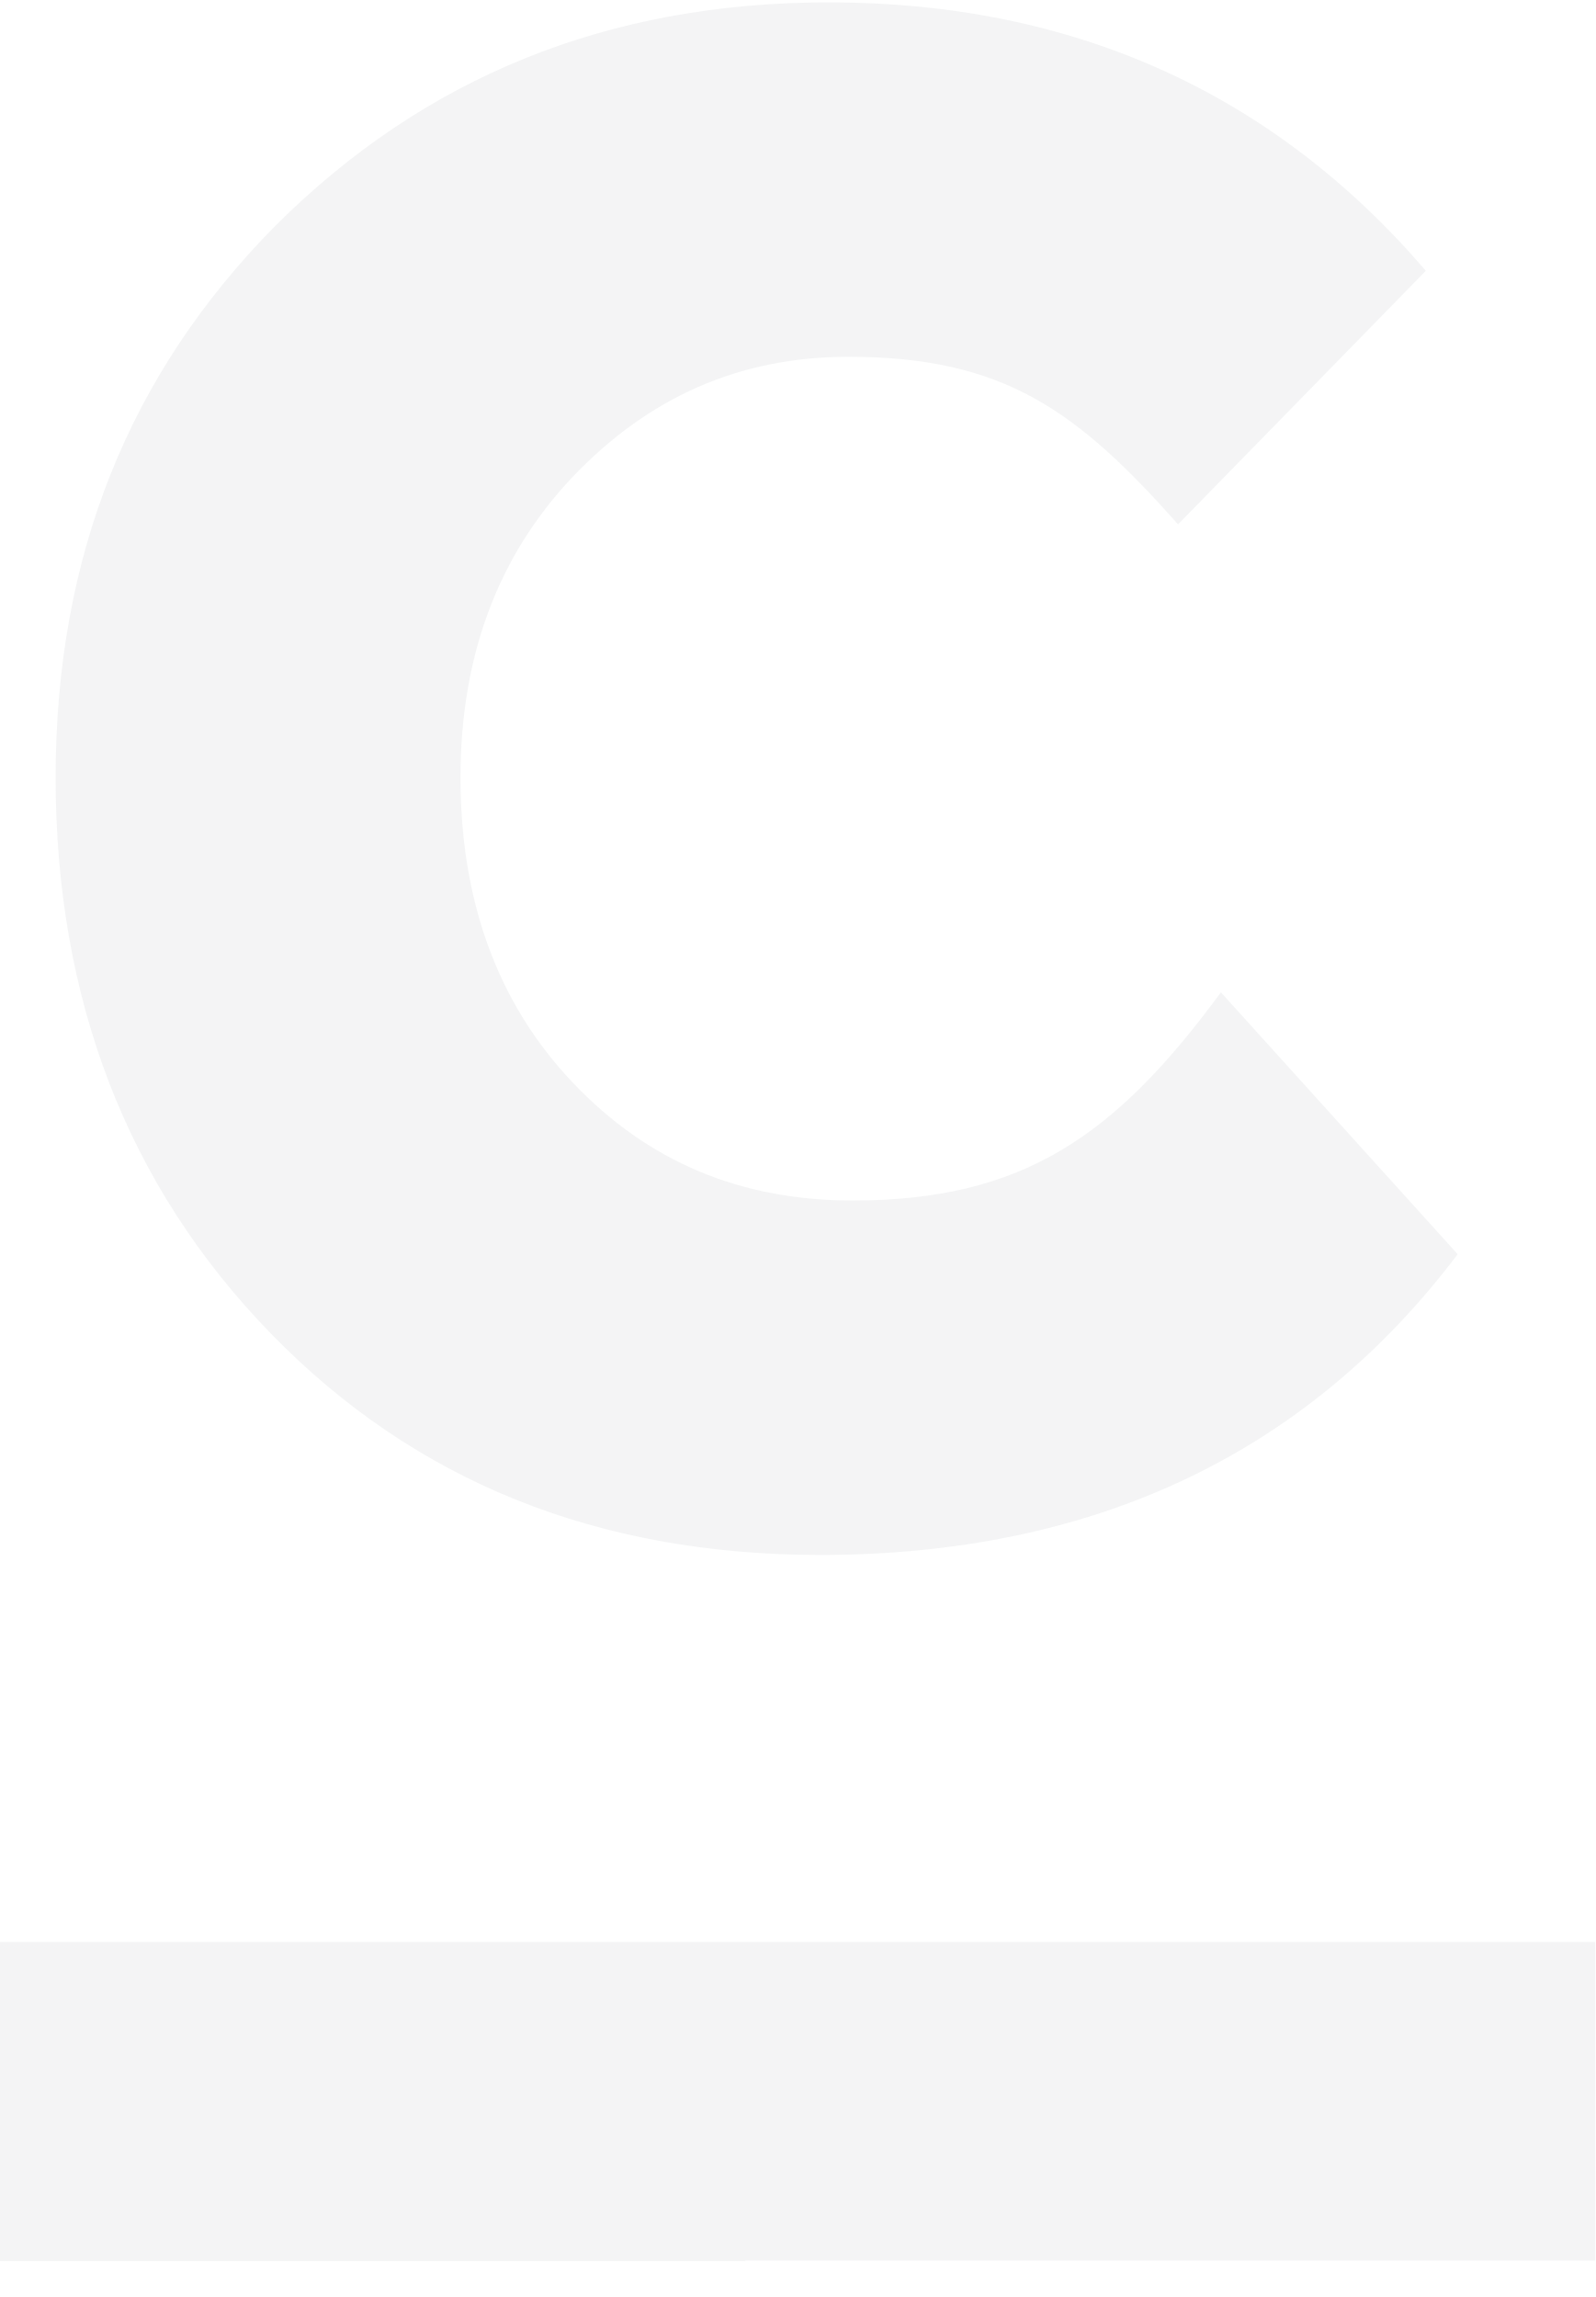
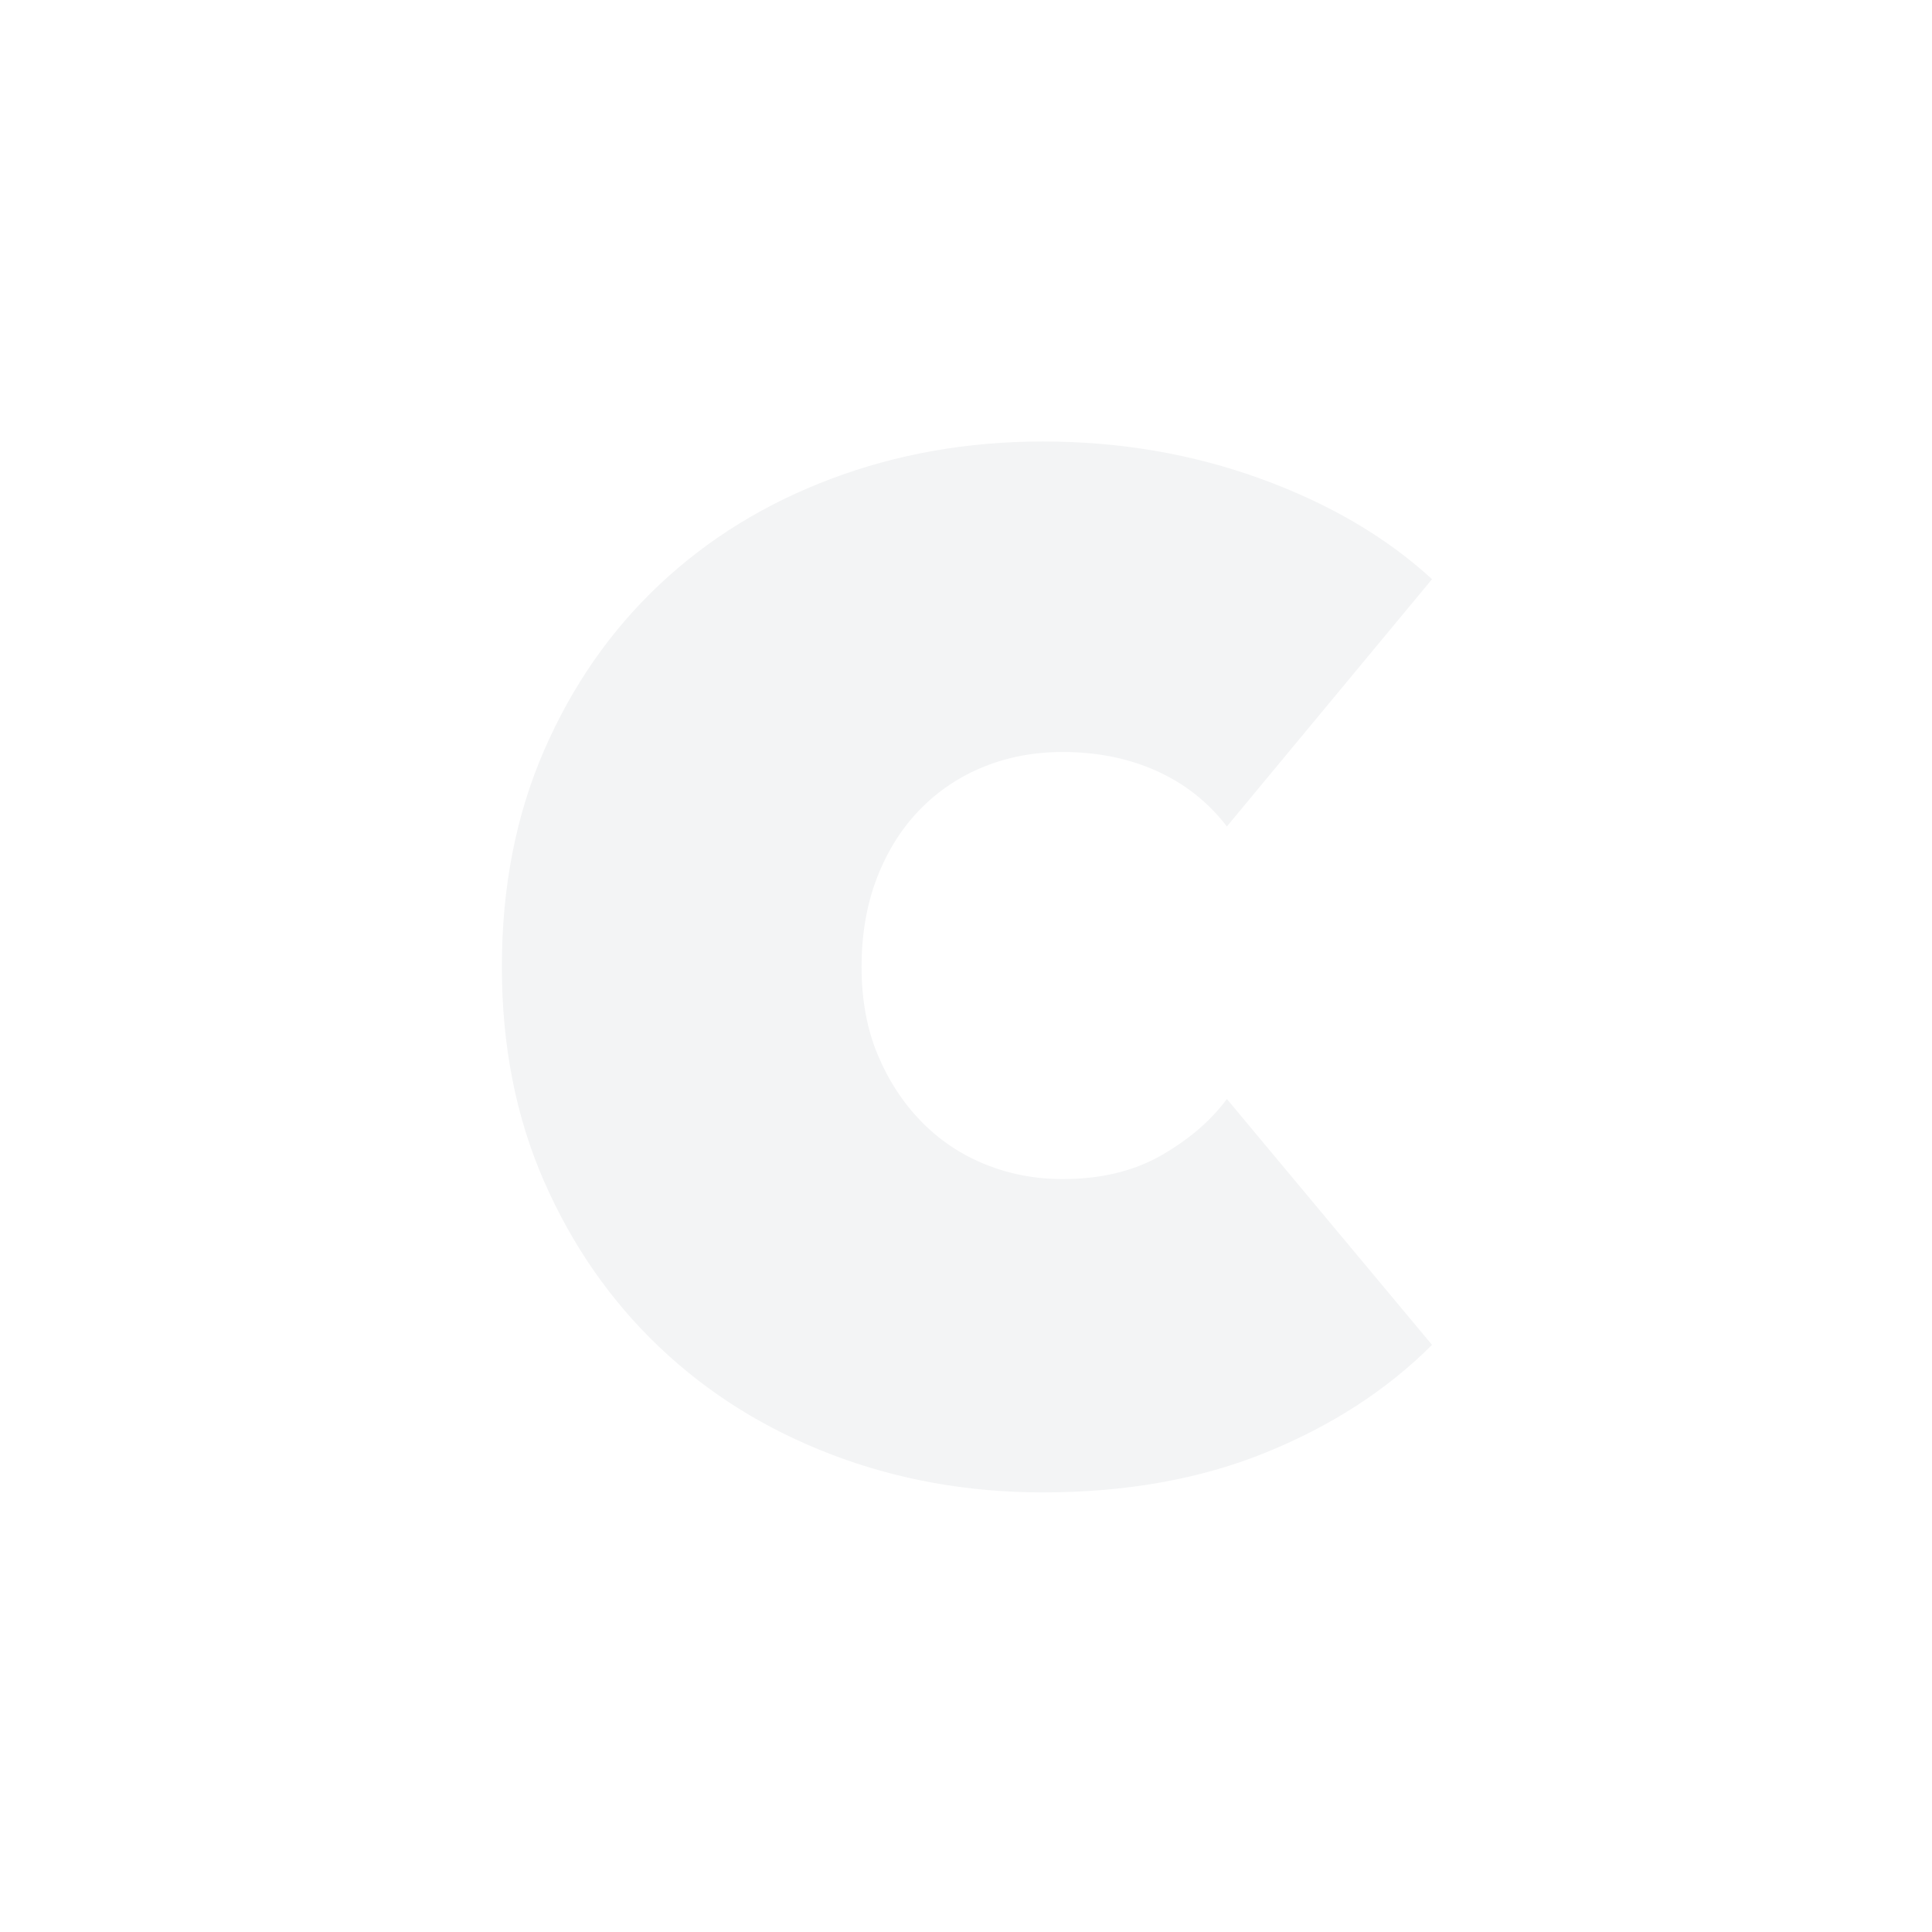
- <svg xmlns="http://www.w3.org/2000/svg" width="25px" height="36px" viewBox="0 0 25 36" version="1.1">
+ <svg xmlns="http://www.w3.org/2000/svg" width="1024px" height="1024px" viewBox="0 0 1024 1024" version="1.1">
  <defs />
-   <g id="Symbols" stroke="none" stroke-width="1" fill="none" fill-rule="evenodd" opacity="0.06">
-     <g id="C-icon" fill="#3E4C57">
-       <g id="CD-icon">
-         <polygon id="Shape" points="25 35.43 25 30.436 0 30.436 0 35.436 11.679 35.436 11.679 35.43" />
-         <path d="M18.463,8.218 C16.877,6.433 15.731,5.592 13.297,5.592 C11.576,5.592 10.159,6.233 8.975,7.474 C7.795,8.72 7.217,10.3 7.217,12.187 C7.217,14.107 7.791,15.72 8.975,16.965 C10.154,18.211 11.609,18.815 13.362,18.815 C16.029,18.815 17.479,17.807 19.134,15.552 L22.845,19.657 C20.481,22.785 17.139,24.37 12.854,24.37 C9.376,24.37 6.509,23.226 4.247,20.902 C1.986,18.578 0.872,15.65 0.872,12.187 C0.872,8.72 2.019,5.861 4.317,3.537 C6.648,1.213 9.516,0.037 12.994,0.037 C16.808,0.037 19.95,1.45 22.346,4.244 L18.463,8.218 L18.463,8.218 Z" id="Shape" />
-       </g>
+   <g id="Page-1" stroke="none" stroke-width="1" fill="none" fill-rule="evenodd">
+     <g id="Logo-Grey" fill="#F3F4F5">
+       <path d="M266,512.5 C266,470.303 273.447,432.078 288.341,397.824 C303.236,363.569 323.591,334.28 349.408,309.955 C375.225,285.629 405.634,266.889 440.635,253.733 C475.637,240.578 512.996,234 552.715,234 C593.426,234 631.902,240.578 668.145,253.733 C704.388,266.889 734.673,284.636 759,306.976 L650.272,438.035 C640.342,425.127 627.931,415.323 613.036,408.621 C598.142,401.919 581.51,398.568 563.14,398.568 C548.246,398.568 534.345,401.174 521.437,406.387 C508.528,411.6 497.233,419.17 487.552,429.099 C477.871,439.028 470.3,451.066 464.838,465.215 C459.377,479.363 456.647,495.125 456.647,512.5 C456.647,529.875 459.501,545.389 465.211,559.041 C470.92,572.693 478.616,584.483 488.297,594.412 C497.978,604.341 509.273,611.911 522.181,617.124 C535.09,622.336 548.743,624.943 563.14,624.943 C583.496,624.943 600.997,620.723 615.643,612.283 C630.289,603.844 641.832,593.915 650.272,582.497 L759,712.811 C735.169,736.64 705.877,755.629 671.124,769.777 C636.37,783.926 596.901,791 552.715,791 C512.996,791 475.637,784.298 440.635,770.894 C405.634,757.491 375.225,738.502 349.408,713.928 C323.591,689.355 303.236,660.065 288.341,626.059 C273.447,592.054 266,554.201 266,512.5 L266,512.5 Z" id="Path" />
    </g>
  </g>
</svg>
